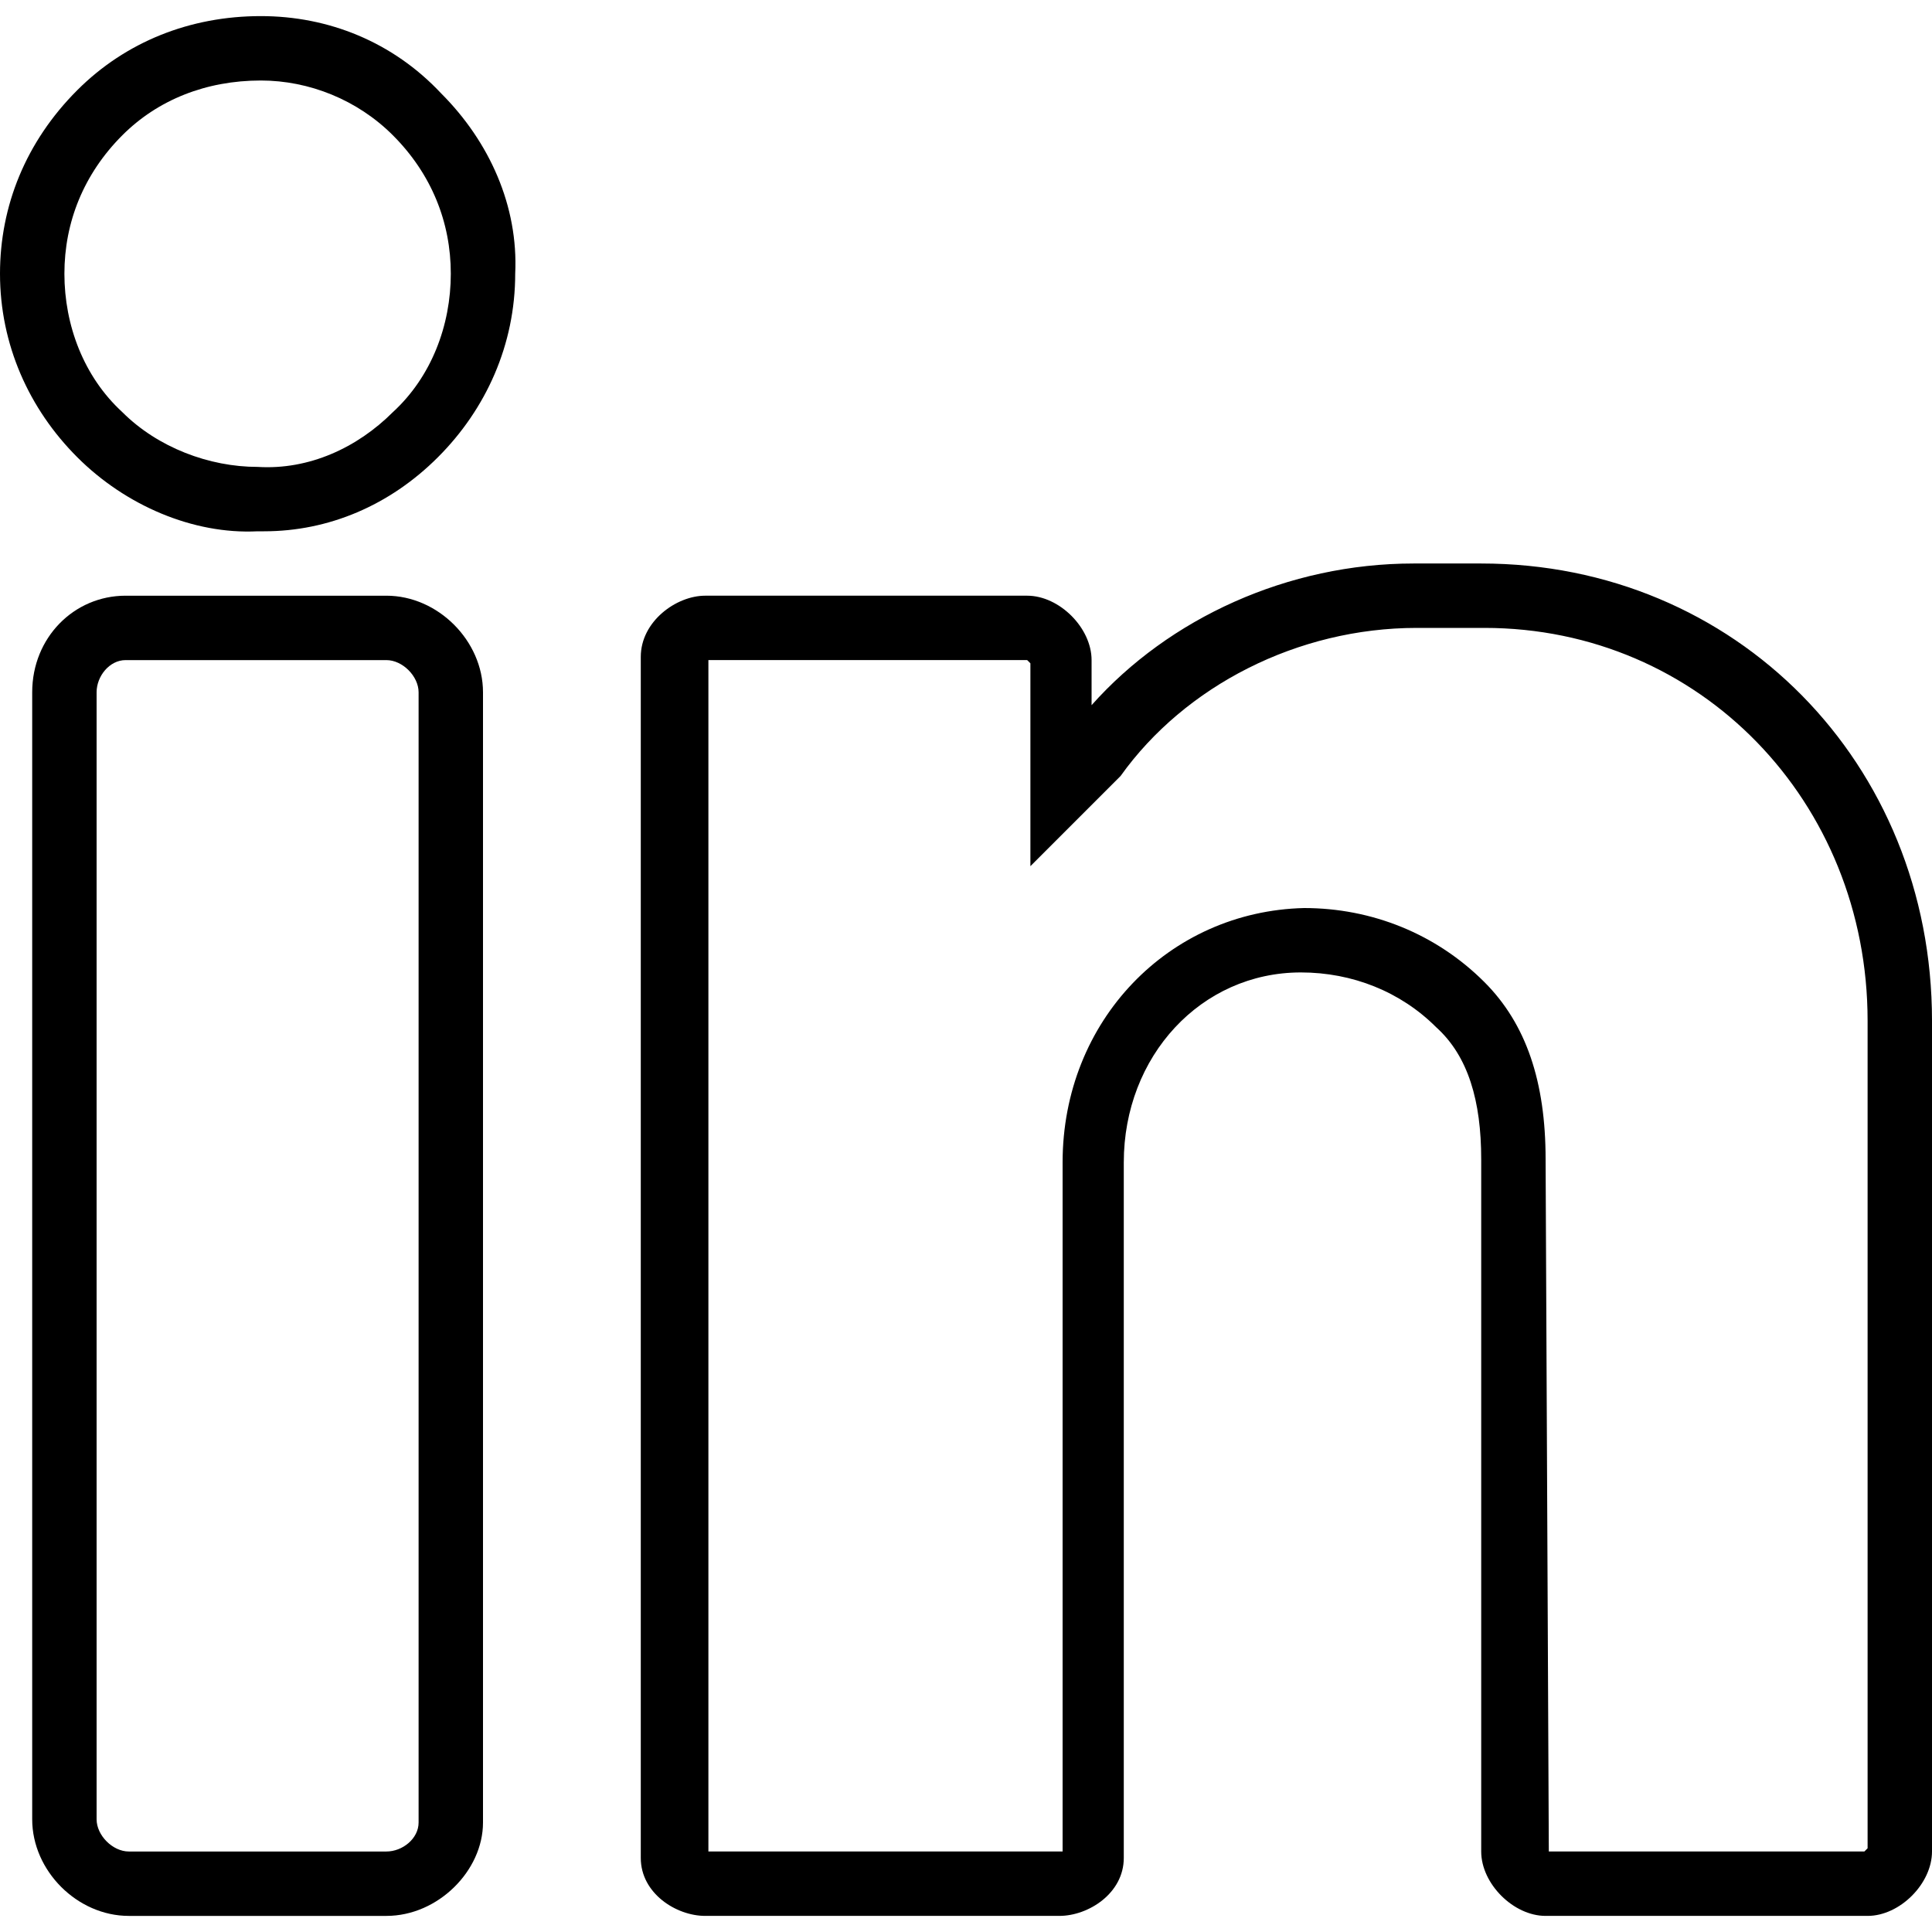
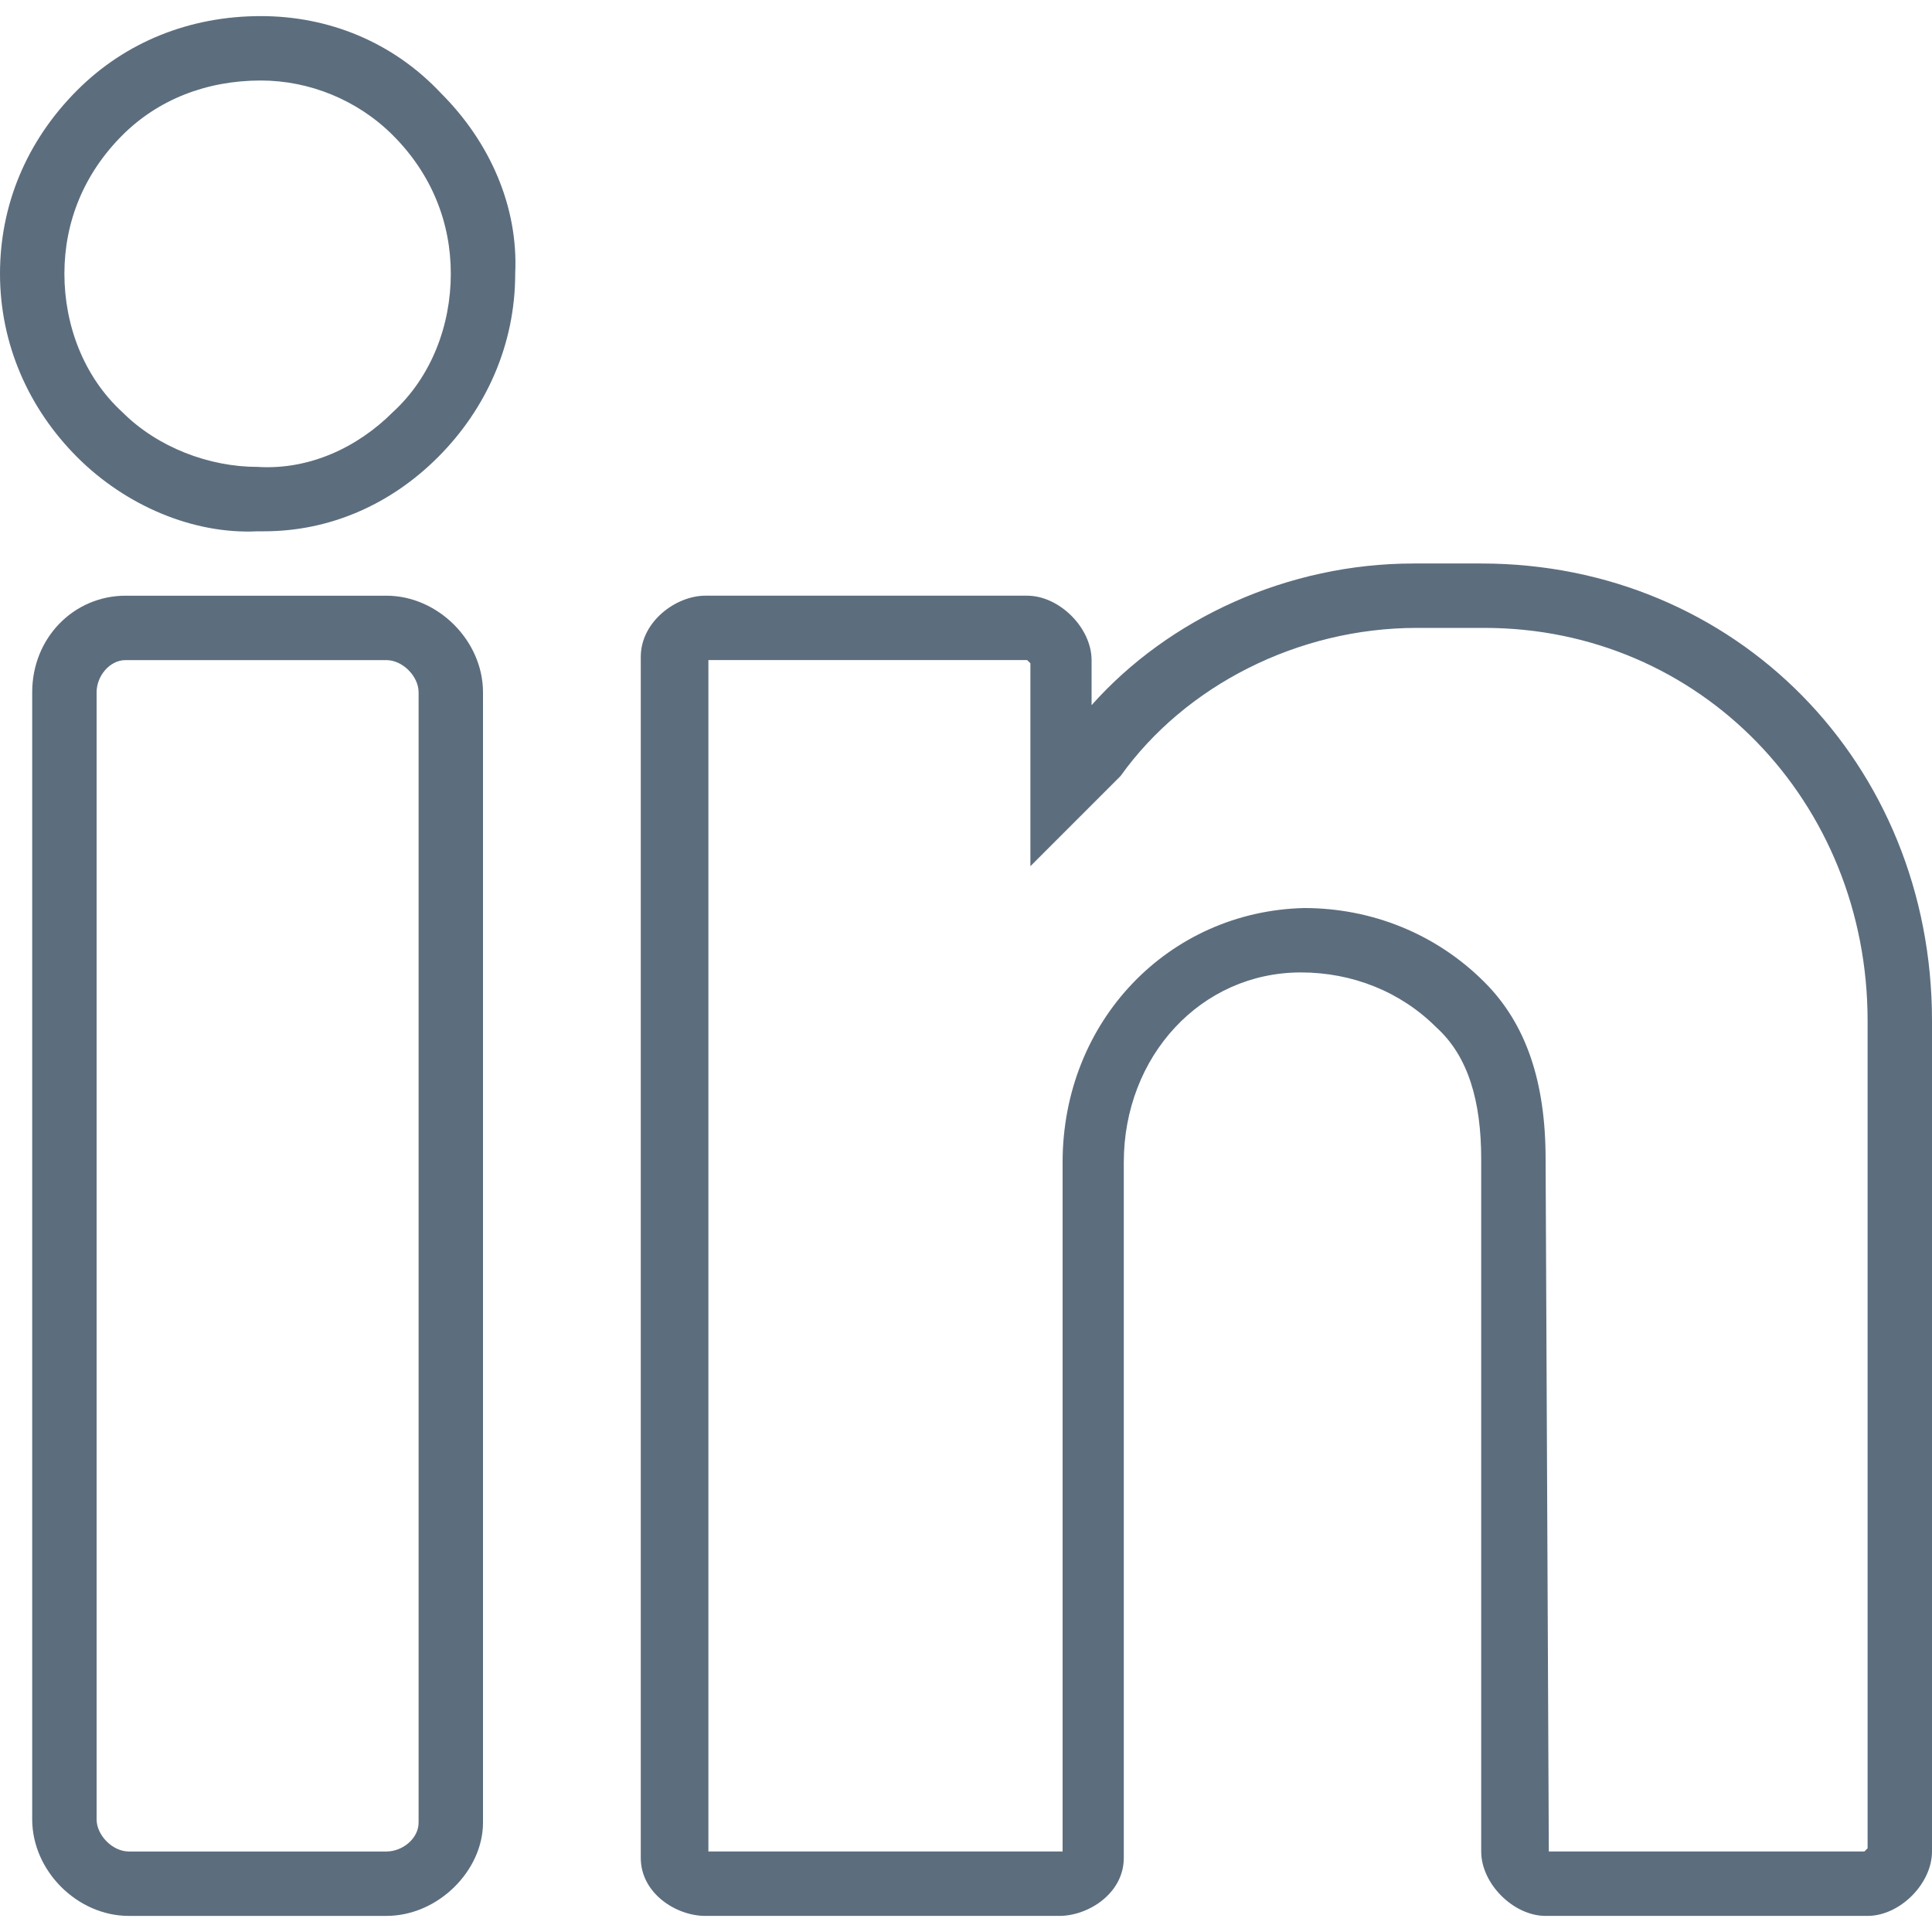
- <svg xmlns="http://www.w3.org/2000/svg" version="1.1" id="Layer_1" x="0px" y="0px" viewBox="0 0 512 512" style="enable-background:new 0 0 512 512;" xml:space="preserve">
+ <svg xmlns="http://www.w3.org/2000/svg" version="1.1" id="Layer_1" x="0px" y="0px" viewBox="0 0 512 512" style="enable-background:new 0 0 512 512; fill:#34495ecc;" xml:space="preserve">
  <g transform="translate(1)">
    <g>
      <g>
        <path d="M68.12,4.267c-18.773,0-35.84,6.827-48.64,19.627C5.827,37.547-1,54.613-1,72.533c0,18.773,7.68,35.84,20.48,48.64     c12.8,12.8,30.72,20.48,47.787,19.627c0,0,0.853,0,1.707,0c17.067,0,33.28-6.827,46.08-19.627     c12.8-12.8,20.48-29.867,20.48-48.64c0.853-17.92-6.827-34.987-19.627-47.787C103.107,11.093,86.04,4.267,68.12,4.267z      M103.107,109.227c-9.387,9.387-22.187,15.36-35.84,14.507c-12.8,0-26.453-5.12-35.84-14.507     c-10.24-9.387-15.36-23.04-15.36-36.693s5.12-26.453,15.36-36.693c9.387-9.387,22.187-14.507,36.693-14.507     c12.8,0,25.6,5.12,34.987,14.507c10.24,10.24,15.36,23.04,15.36,36.693S113.347,99.84,103.107,109.227z" />
        <path d="M101.4,157.867H32.28c-13.653,0-24.747,11.093-24.747,25.6v298.667c0,13.653,11.947,25.6,25.6,25.6H101.4     c13.653,0,25.6-11.947,25.6-24.747v-299.52C127,169.813,115.053,157.867,101.4,157.867z M109.933,482.987     c0,4.267-4.267,7.68-8.533,7.68H33.133c-4.267,0-8.533-4.267-8.533-8.533V183.467c0-4.267,3.413-8.533,7.68-8.533h69.12     c4.267,0,8.533,4.267,8.533,8.533V482.987z" />
        <path d="M391.533,149.333h-17.92c-33.28,0-64.853,14.507-85.333,37.547v-11.947c0-8.533-8.533-17.067-17.067-17.067H185.88     c-7.68,0-17.067,6.827-17.067,16.213v318.293c0,9.387,9.387,15.36,17.067,15.36h93.867c7.68,0,17.067-5.973,17.067-15.36v-184.32     c0-28.16,20.48-50.347,46.933-50.347c13.653,0,26.453,5.12,35.84,14.507c8.533,7.68,11.947,19.627,11.947,34.987v183.467     c0,8.533,8.533,17.067,17.067,17.067h85.333c8.533,0,17.067-8.533,17.067-17.067v-220.16     C511,202.24,458.947,149.333,391.533,149.333z M493.933,489.813l-0.853,0.853h-83.627L408.6,307.2     c0-20.48-5.12-35.84-16.213-46.933c-12.8-12.8-29.867-19.627-47.787-19.627c-35.84,0.853-64,29.867-64,67.413v182.613h-93.867     V174.933h84.48l0.853,0.853v53.76l23.04-23.04l0.853-0.853c17.067-23.893,46.933-39.253,78.507-39.253h17.92     c57.173,0,101.547,46.08,101.547,104.107V489.813z" />
      </g>
    </g>
  </g>
  <g>
</g>
  <g>
</g>
  <g>
</g>
  <g>
</g>
  <g>
</g>
  <g>
</g>
  <g>
</g>
  <g>
</g>
  <g>
</g>
  <g>
</g>
  <g>
</g>
  <g>
</g>
  <g>
</g>
  <g>
</g>
  <g>
</g>
</svg>
